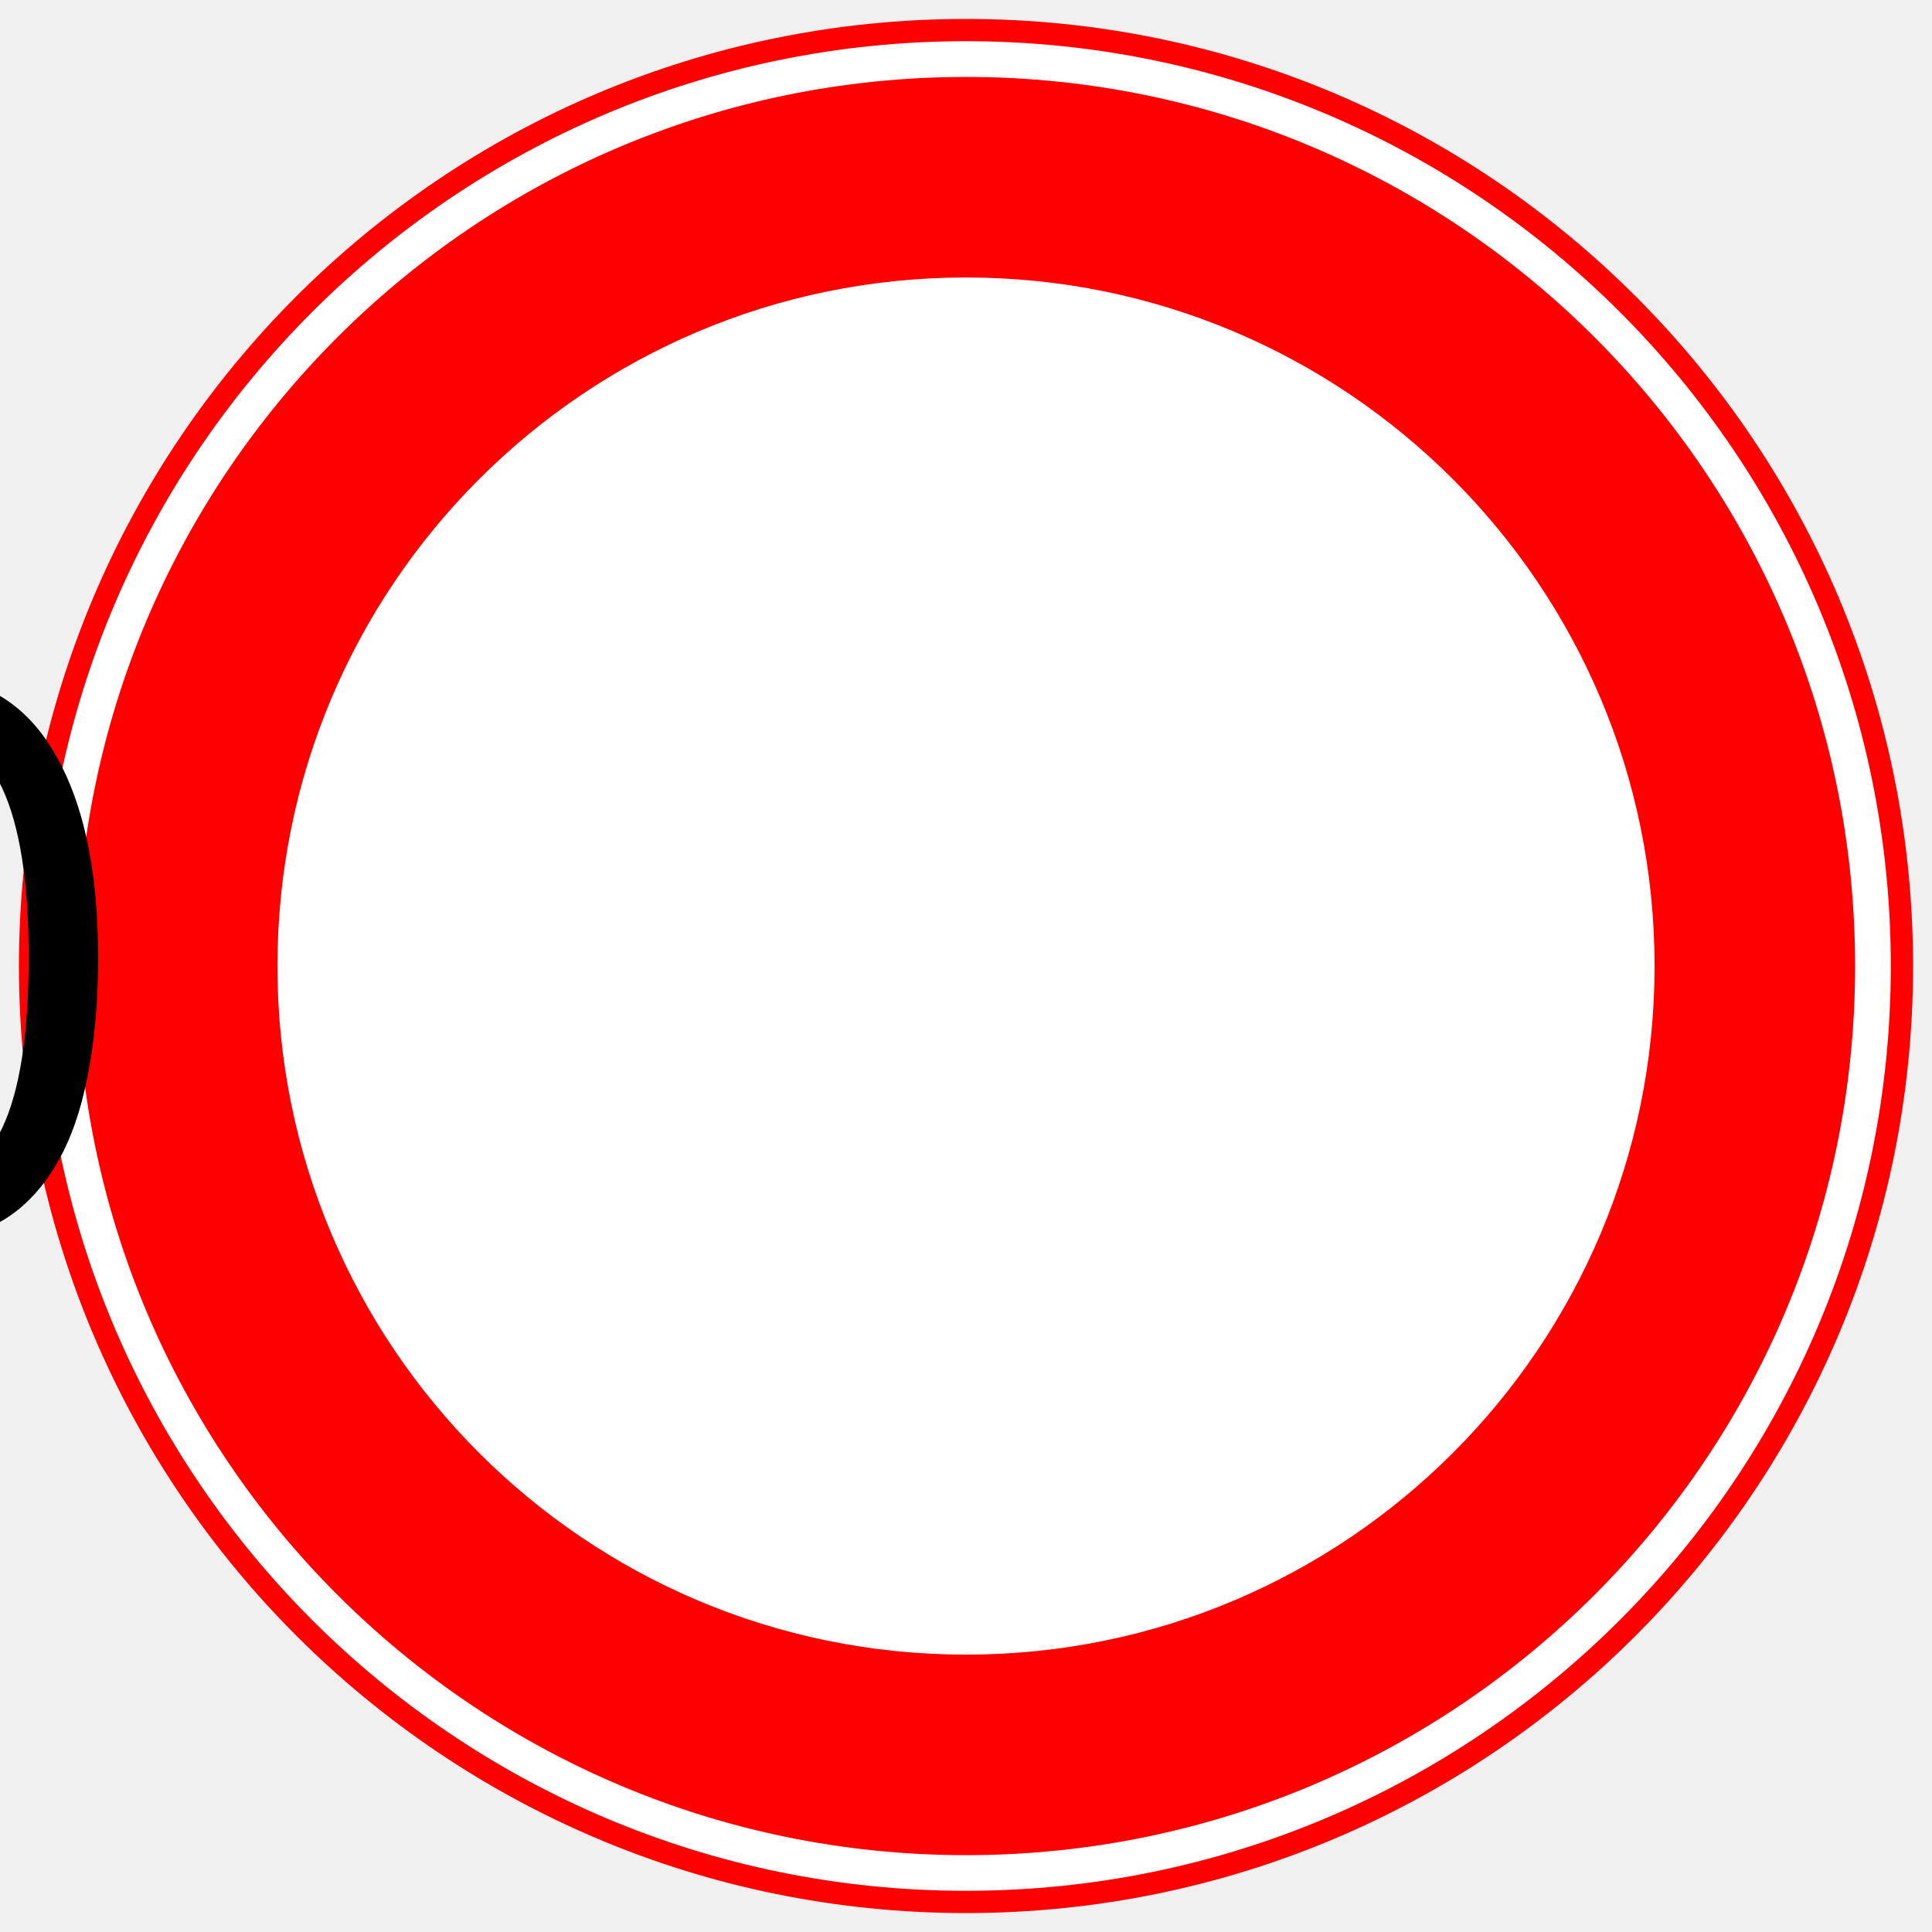
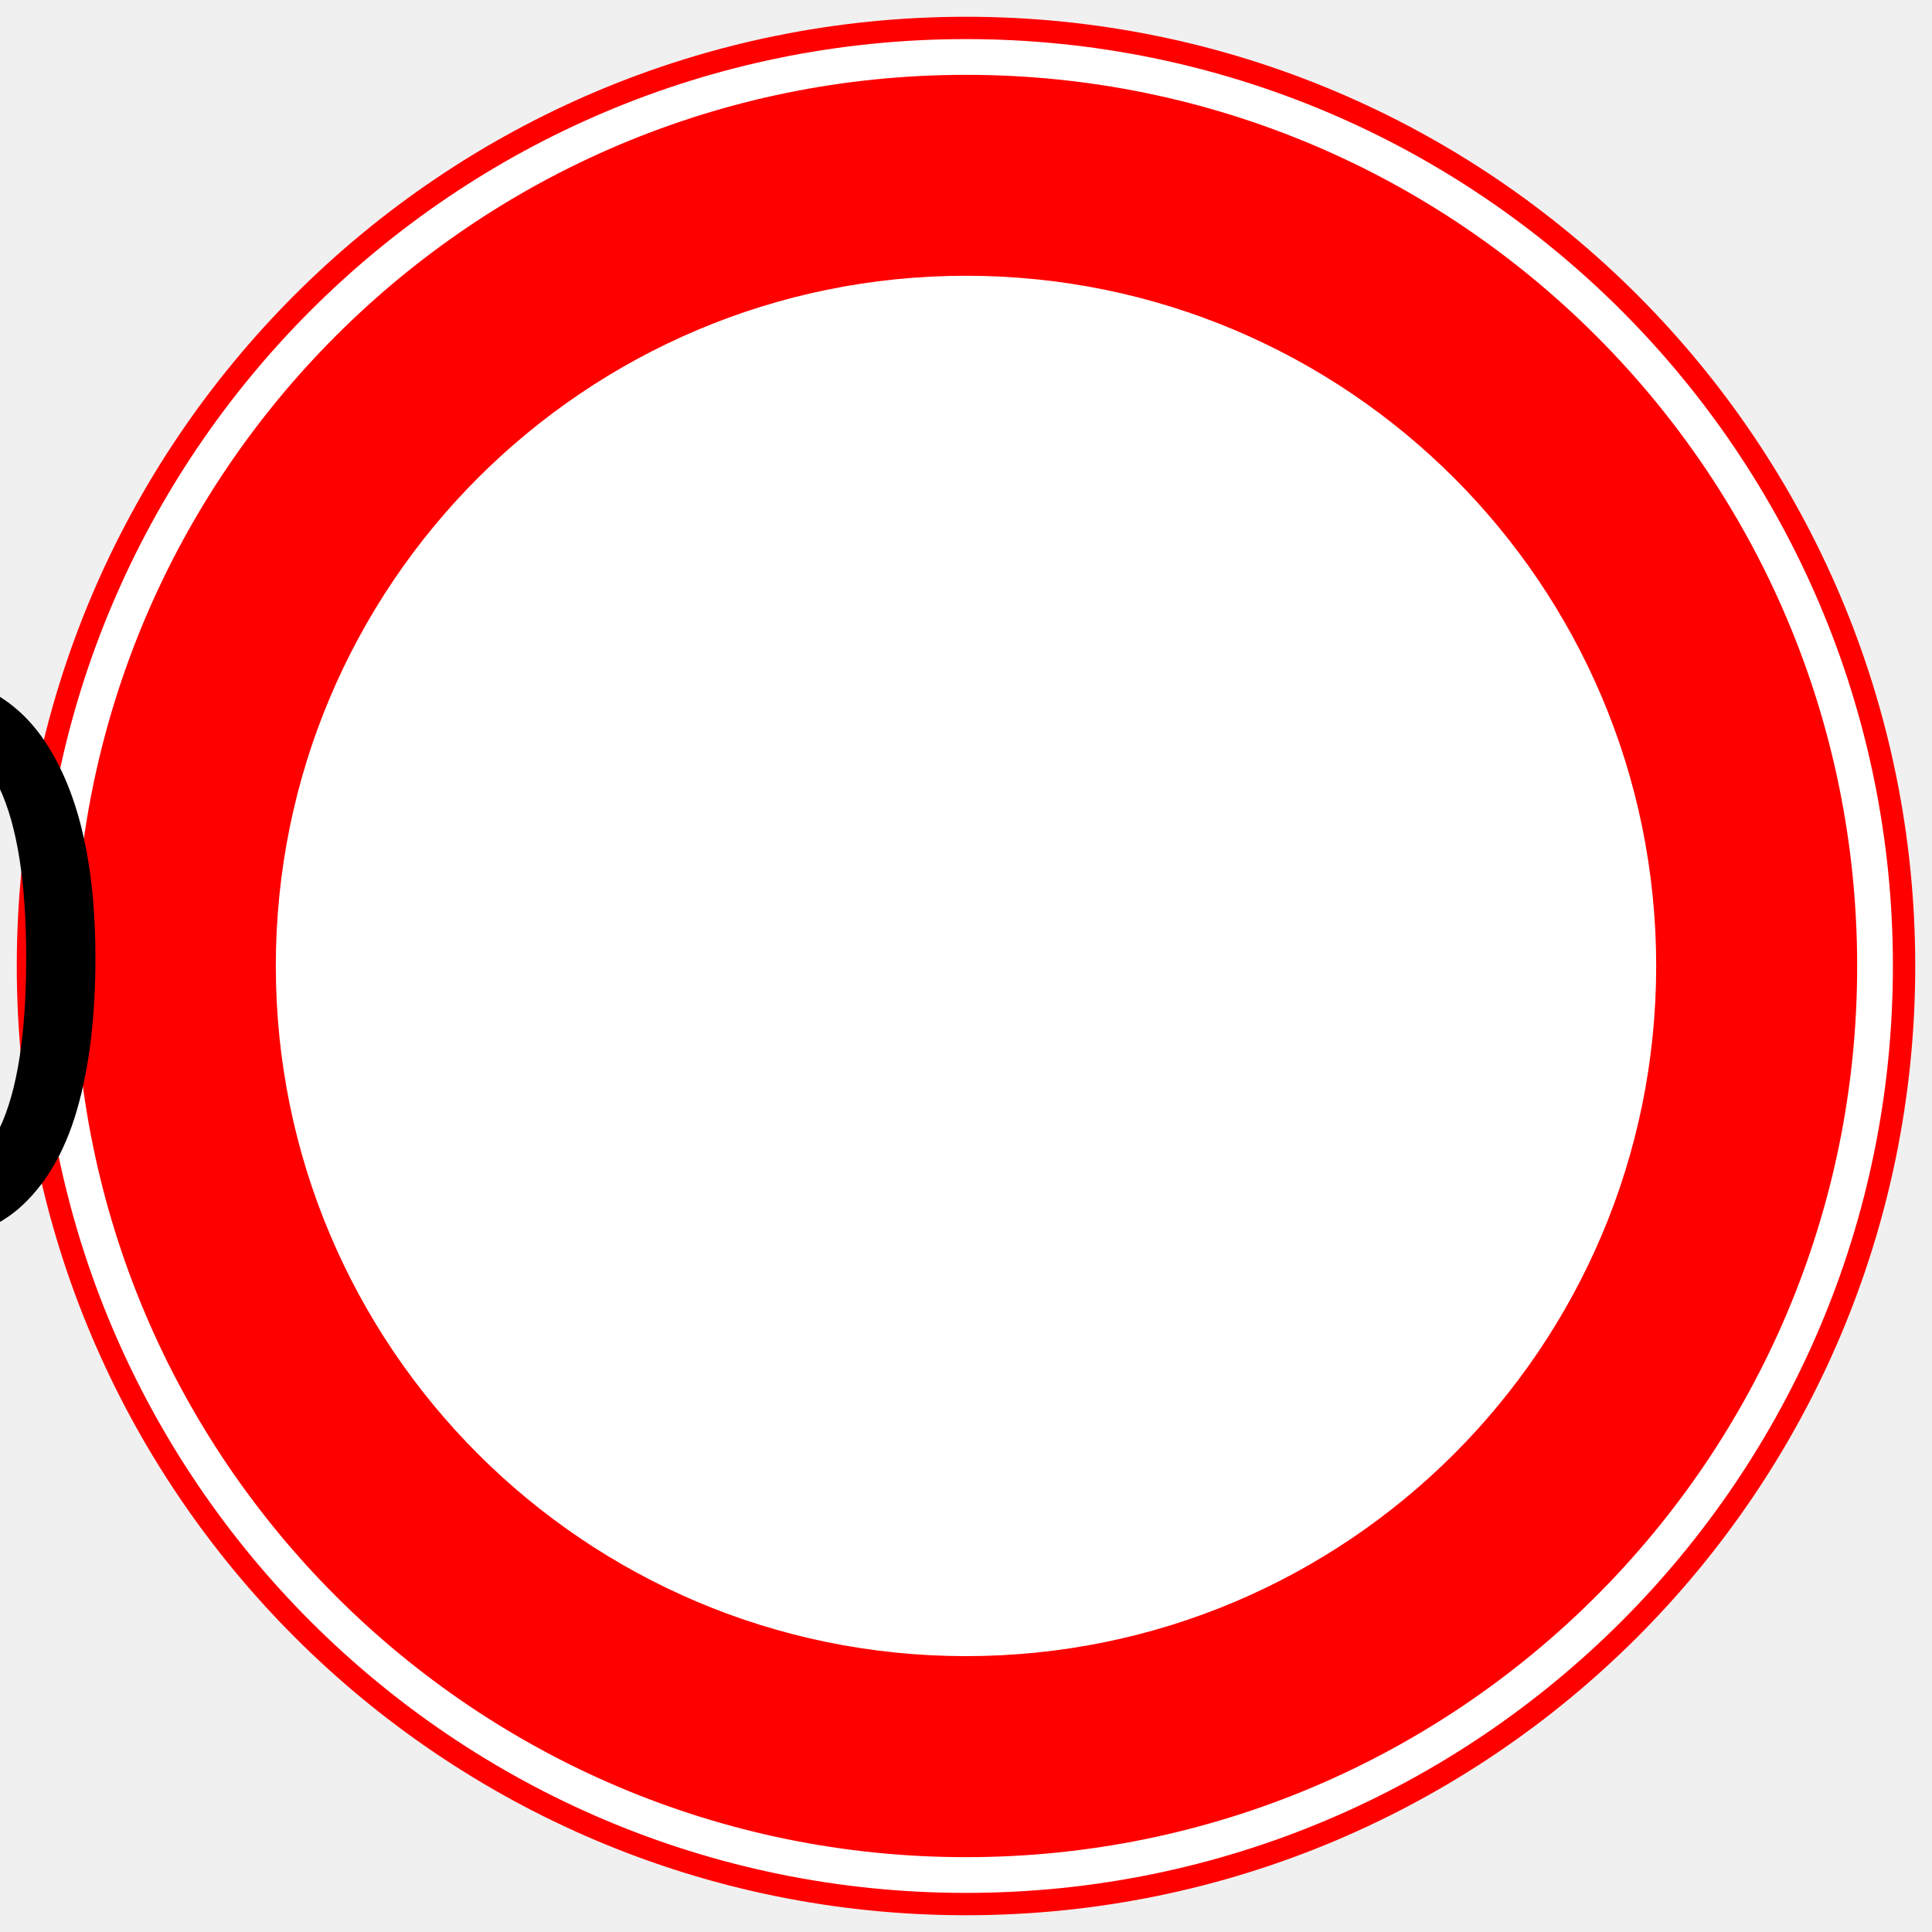
- <svg xmlns="http://www.w3.org/2000/svg" viewBox="0 0 40 40" version="1.1" x="0px" y="0px" id="svg16" width="40" height="40">
+ <svg xmlns="http://www.w3.org/2000/svg" viewBox="0 0 34 34" version="1.1" x="0px" y="0px" id="svg16" width="34" height="34">
  <defs id="defs20" />
-   <g id="g10" style="fill:none;fill-rule:evenodd;stroke:none;stroke-width:1" transform="translate(0,-85)">
-     <circle style="fill:#ffffff;fill-rule:evenodd;stroke:#ffffff;stroke-width:1" id="path132" cx="20" cy="105" r="18.96" />
-     <path d="m 20,124.608 c -10.829,0 -19.608,-8.779 -19.608,-19.608 0,-10.829 8.779,-19.608 19.608,-19.608 10.829,0 19.608,8.779 19.608,19.608 0,10.829 -8.779,19.608 -19.608,19.608 z m 0,-0.461 c 10.574,0 19.147,-8.572 19.147,-19.147 0,-10.574 -8.572,-19.147 -19.147,-19.147 -10.574,0 -19.147,8.572 -19.147,19.147 0,10.574 8.572,19.147 19.147,19.147 z m 0,-4.89 c 7.873,0 14.256,-6.383 14.256,-14.256 0,-7.873 -6.383,-14.256 -14.256,-14.256 -7.873,0 -14.256,6.383 -14.256,14.256 0,7.873 6.383,14.256 14.256,14.256 z m 0,4.152 c -10.167,0 -18.408,-8.242 -18.408,-18.408 0,-10.167 8.242,-18.408 18.408,-18.408 10.167,0 18.408,8.242 18.408,18.408 0,10.167 -8.242,18.408 -18.408,18.408 z" id="path8" style="fill:#ff0000;fill-rule:nonzero;stroke-width:0.467" />
-     <text xml:space="preserve" style="font-style:normal;font-weight:normal;font-size:40px;line-height:1.25;font-family:sans-serif;letter-spacing:0px;word-spacing:0px;fill:#000000;fill-opacity:1;stroke:none" x="19.656" y="110.552" id="text26">
-       <tspan id="tspan24" x="19.656" y="110.552" style="font-style:normal;font-variant:normal;font-weight:normal;font-stretch:normal;font-size:16px;font-family:Ubuntu;-inkscape-font-specification:Ubuntu;text-align:center;text-anchor:middle">10</tspan>
+   <g id="g10" style="fill:none;fill-rule:evenodd;stroke:none;stroke-width:1" transform="translate(0,-91)">
+     <circle style="fill:#ffffff;fill-rule:evenodd;stroke:#ffffff;stroke-width:0.852" id="path132" cx="17" cy="108" r="16.154" />
+     <path d="m 17,124.705 c -9.226,0 -16.705,-7.479 -16.705,-16.705 0,-9.226 7.479,-16.705 16.705,-16.705 9.226,0 16.705,7.479 16.705,16.705 0,9.226 -7.479,16.705 -16.705,16.705 z m 0,-0.393 c 9.009,0 16.312,-7.303 16.312,-16.312 0,-9.009 -7.303,-16.312 -16.312,-16.312 -9.009,0 -16.312,7.303 -16.312,16.312 0,9.009 7.303,16.312 16.312,16.312 z m 0,-4.167 c 6.708,0 12.146,-5.438 12.146,-12.146 0,-6.708 -5.438,-12.146 -12.146,-12.146 -6.708,0 -12.146,5.438 -12.146,12.146 0,6.708 5.438,12.146 12.146,12.146 z m 0,3.538 c -8.662,0 -15.683,-7.022 -15.683,-15.683 0,-8.662 7.022,-15.683 15.683,-15.683 8.662,0 15.683,7.022 15.683,15.683 0,8.662 -7.022,15.683 -15.683,15.683 z" id="path8" style="fill:#ff0000;fill-rule:nonzero;stroke-width:0.398" />
+     <text xml:space="preserve" style="font-style:normal;font-weight:normal;font-size:34.079px;line-height:1.25;font-family:sans-serif;letter-spacing:0px;word-spacing:0px;fill:#000000;fill-opacity:1;stroke:none;stroke-width:0.852" x="16.707" y="112.73" id="text26">
+       <tspan id="tspan24" x="16.707" y="112.73" style="font-style:normal;font-variant:normal;font-weight:normal;font-stretch:normal;font-size:13.631px;font-family:Ubuntu;-inkscape-font-specification:Ubuntu;text-align:center;text-anchor:middle;stroke-width:0.852">10</tspan>
    </text>
  </g>
</svg>
